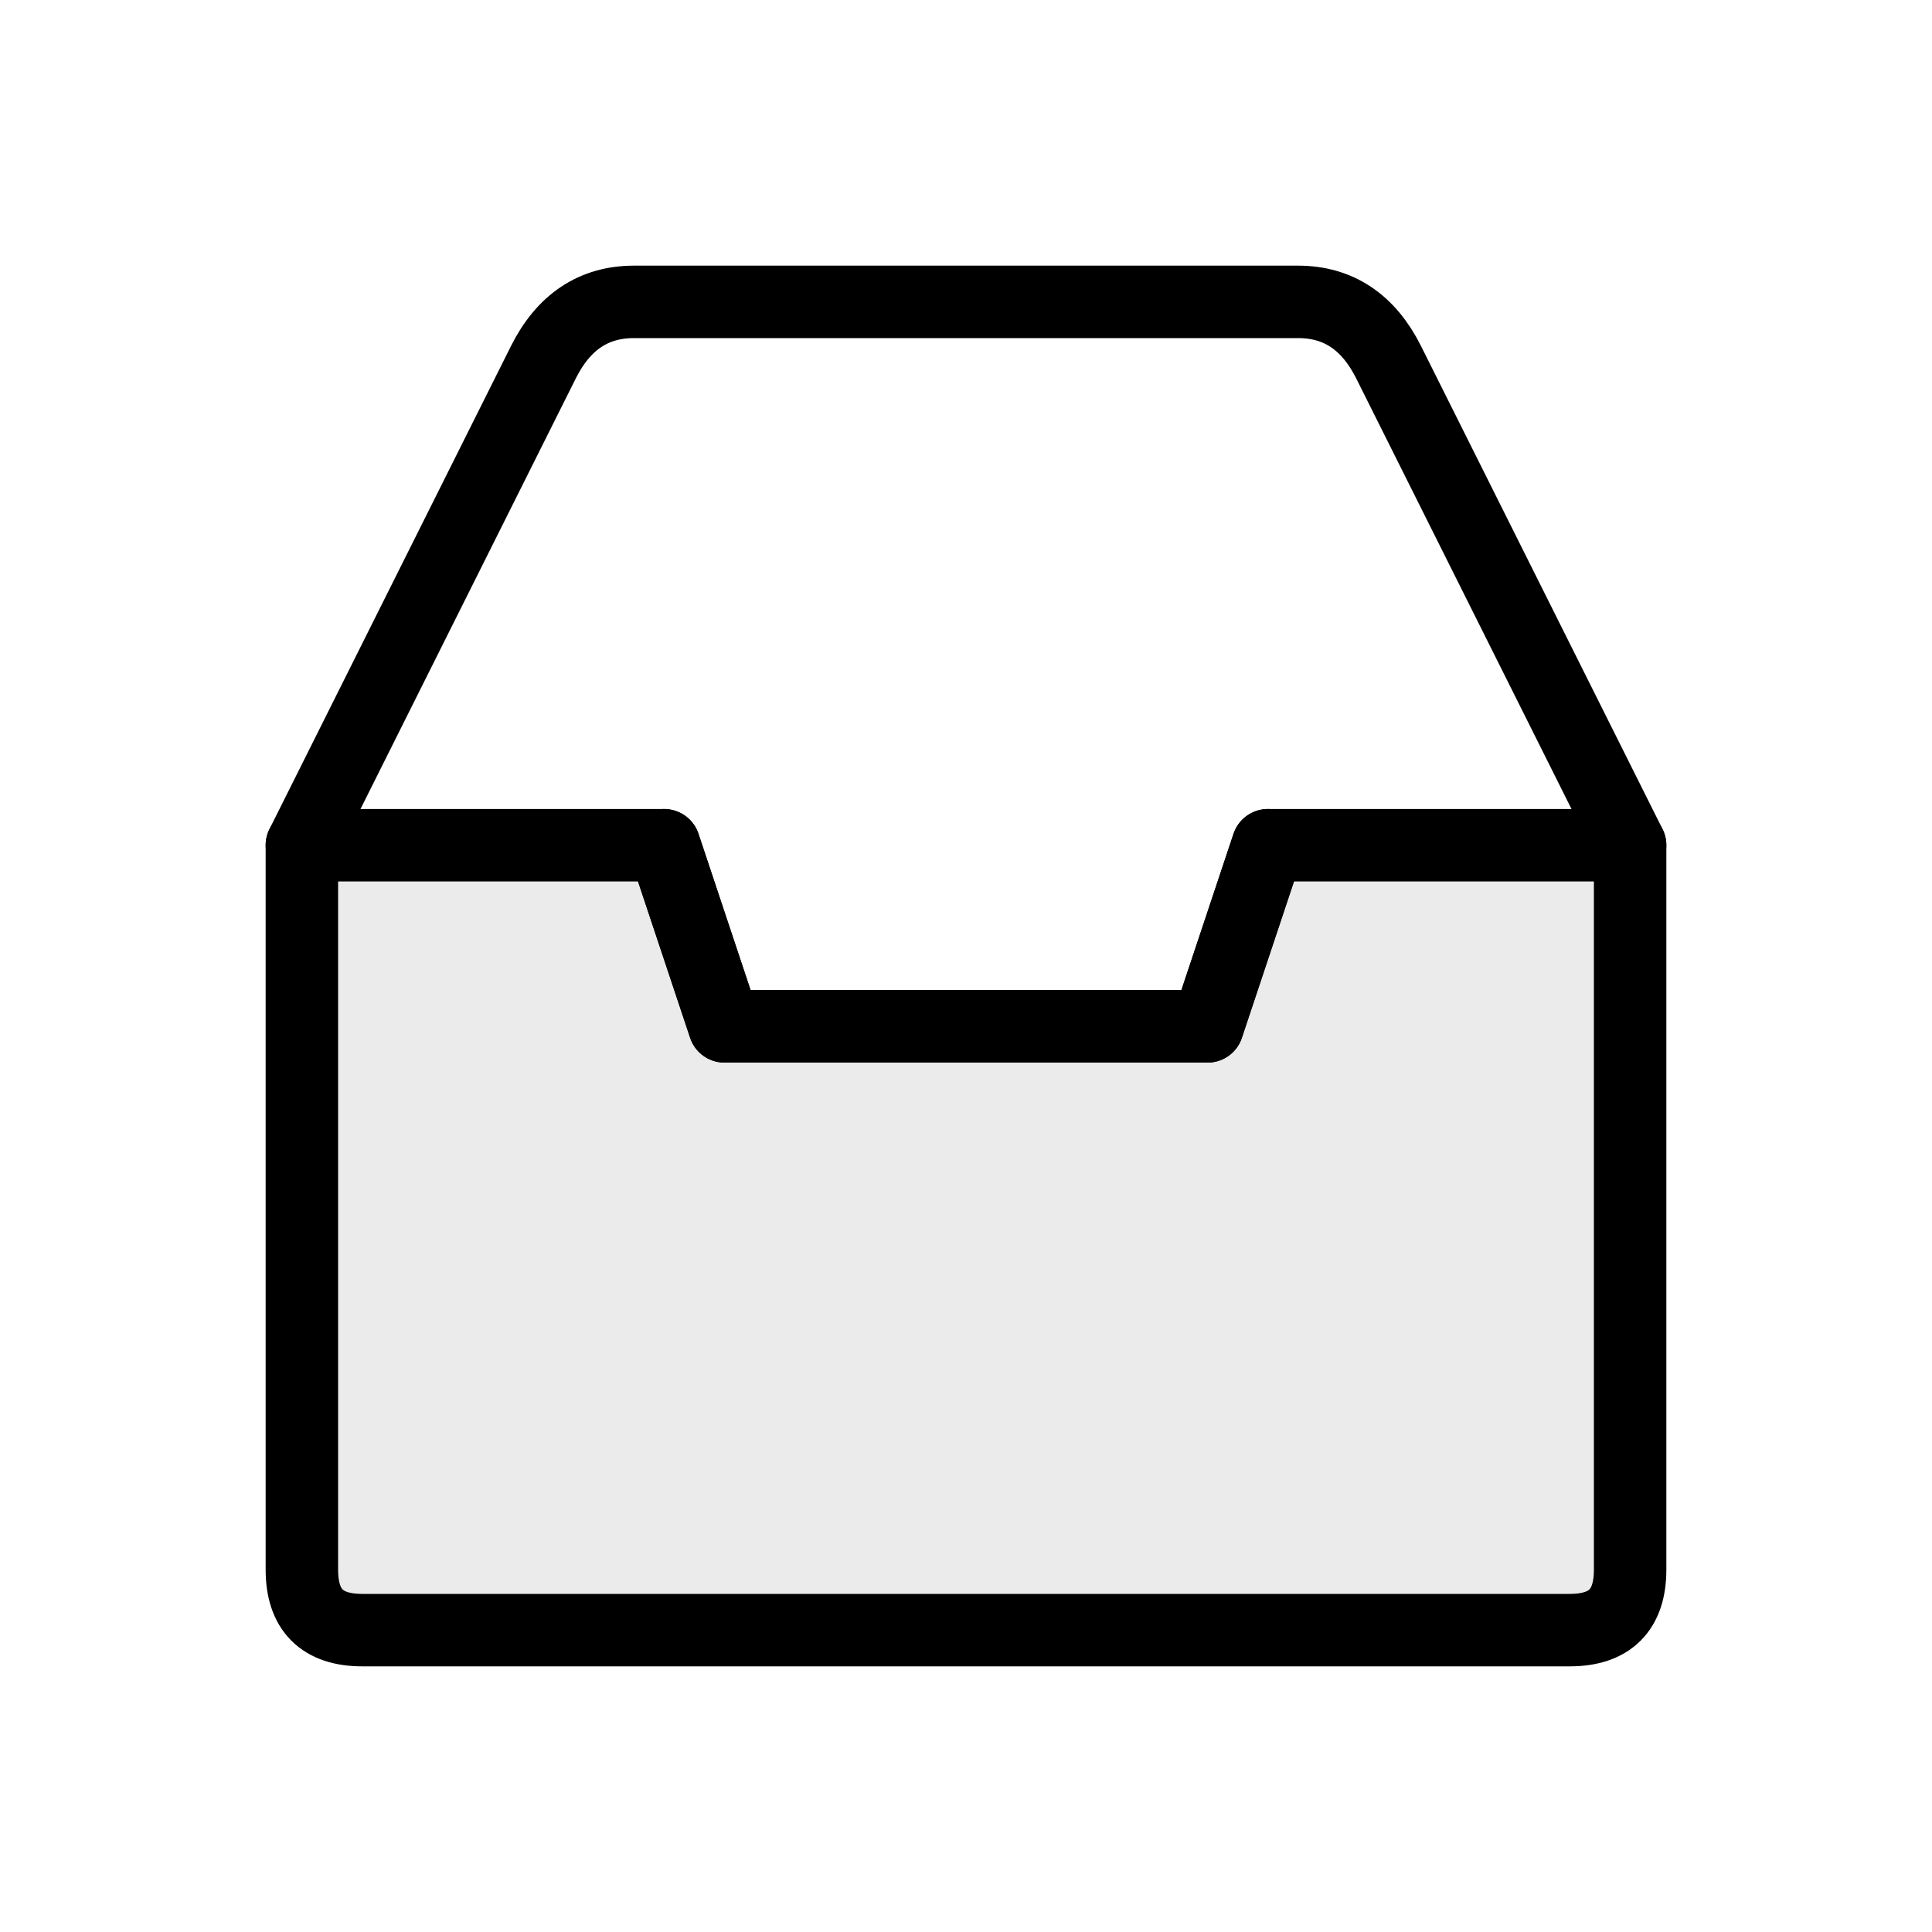
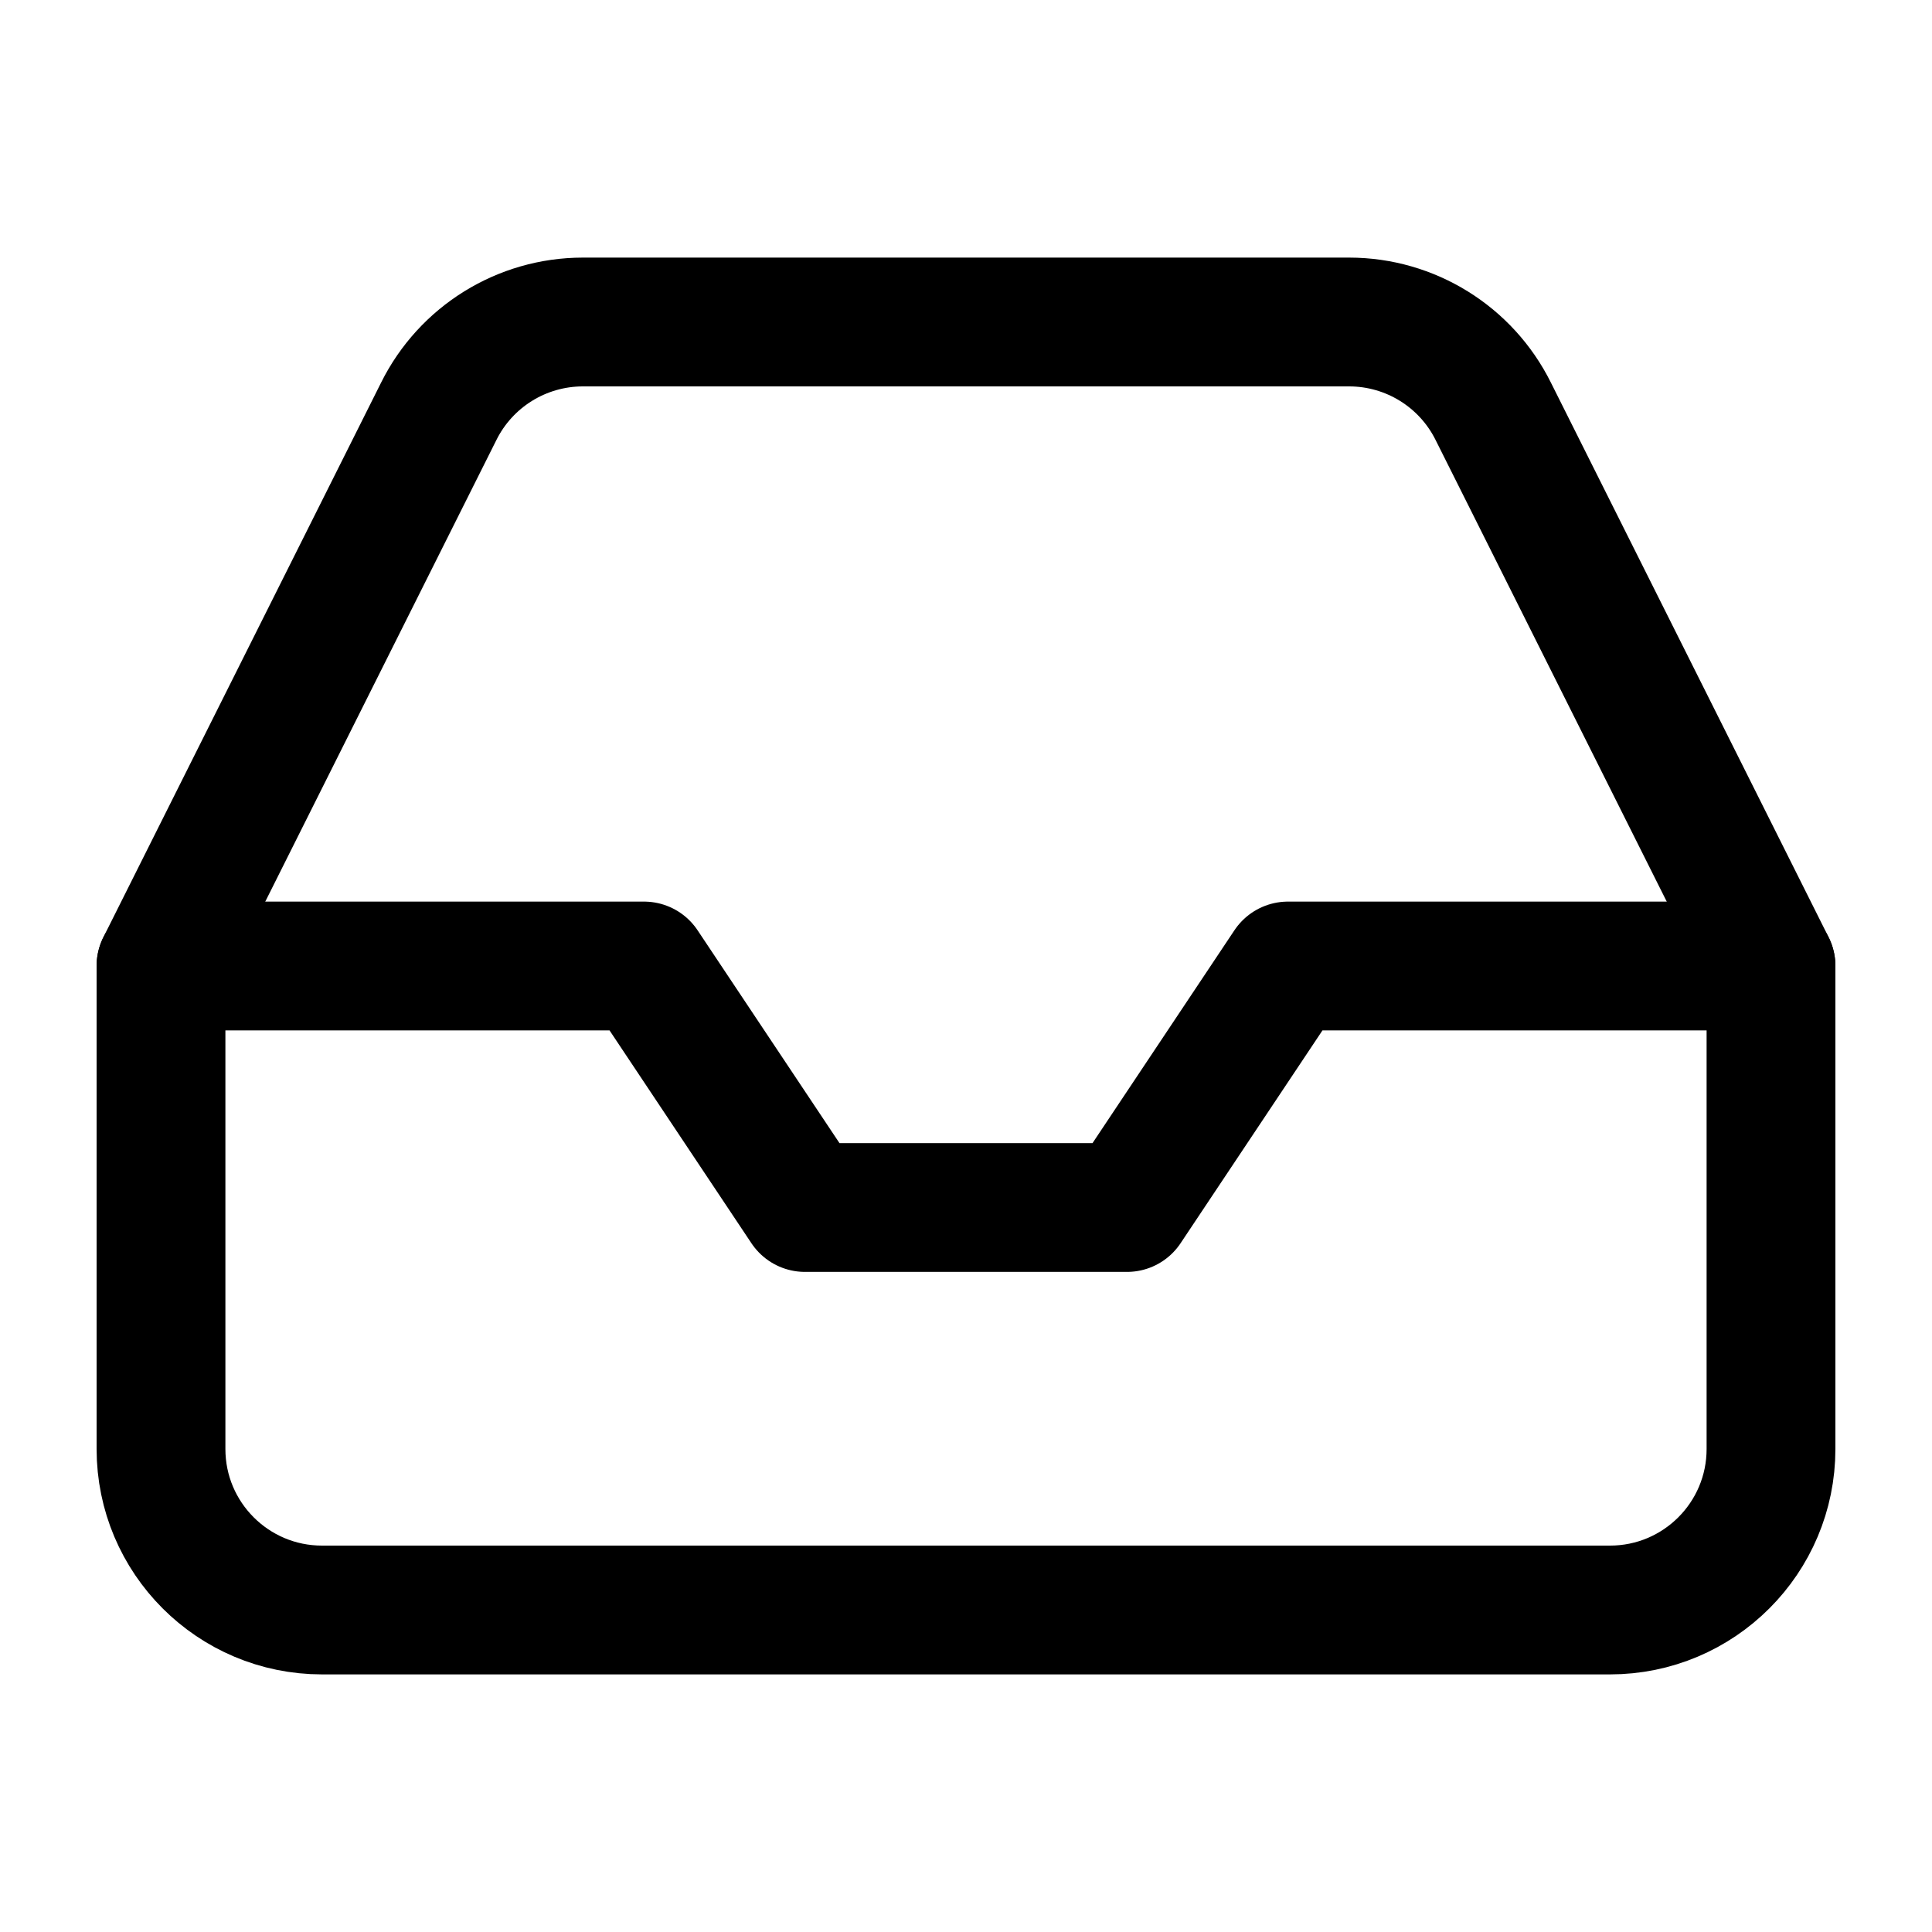
- <svg xmlns="http://www.w3.org/2000/svg" viewBox="0 0 64 64" width="64" height="64" fill="none" stroke="currentColor" stroke-width="2.4" stroke-linecap="round" stroke-linejoin="round">
-   <path d="M10 28 L10 52 Q10 54 12 54 L52 54 Q54 54 54 52 L54 28 L42 28 L40 34 L24 34 L22 28 Z" fill="currentColor" fill-opacity="0.08" />
-   <path d="M10 28 L18 12 Q19 10 21 10 L43 10 Q45 10 46 12 L54 28" />
-   <path d="M22 28 L24 34 L40 34 L42 28" />
+ <svg xmlns="http://www.w3.org/2000/svg" viewBox="0 0 24 24" fill="none" stroke="black" stroke-width="1.6" stroke-linecap="round" stroke-linejoin="round">
+   <path d="M22 12h-6l-2 3h-4l-2-3H2" />
+   <path d="M5.45 5.11L2 12v6a2 2 0 0 0 2 2h16a2 2 0 0 0 2-2v-6l-3.45-6.89A2 2 0 0 0 16.76 4H7.24a2 2 0 0 0-1.79 1.11z" />
</svg>
